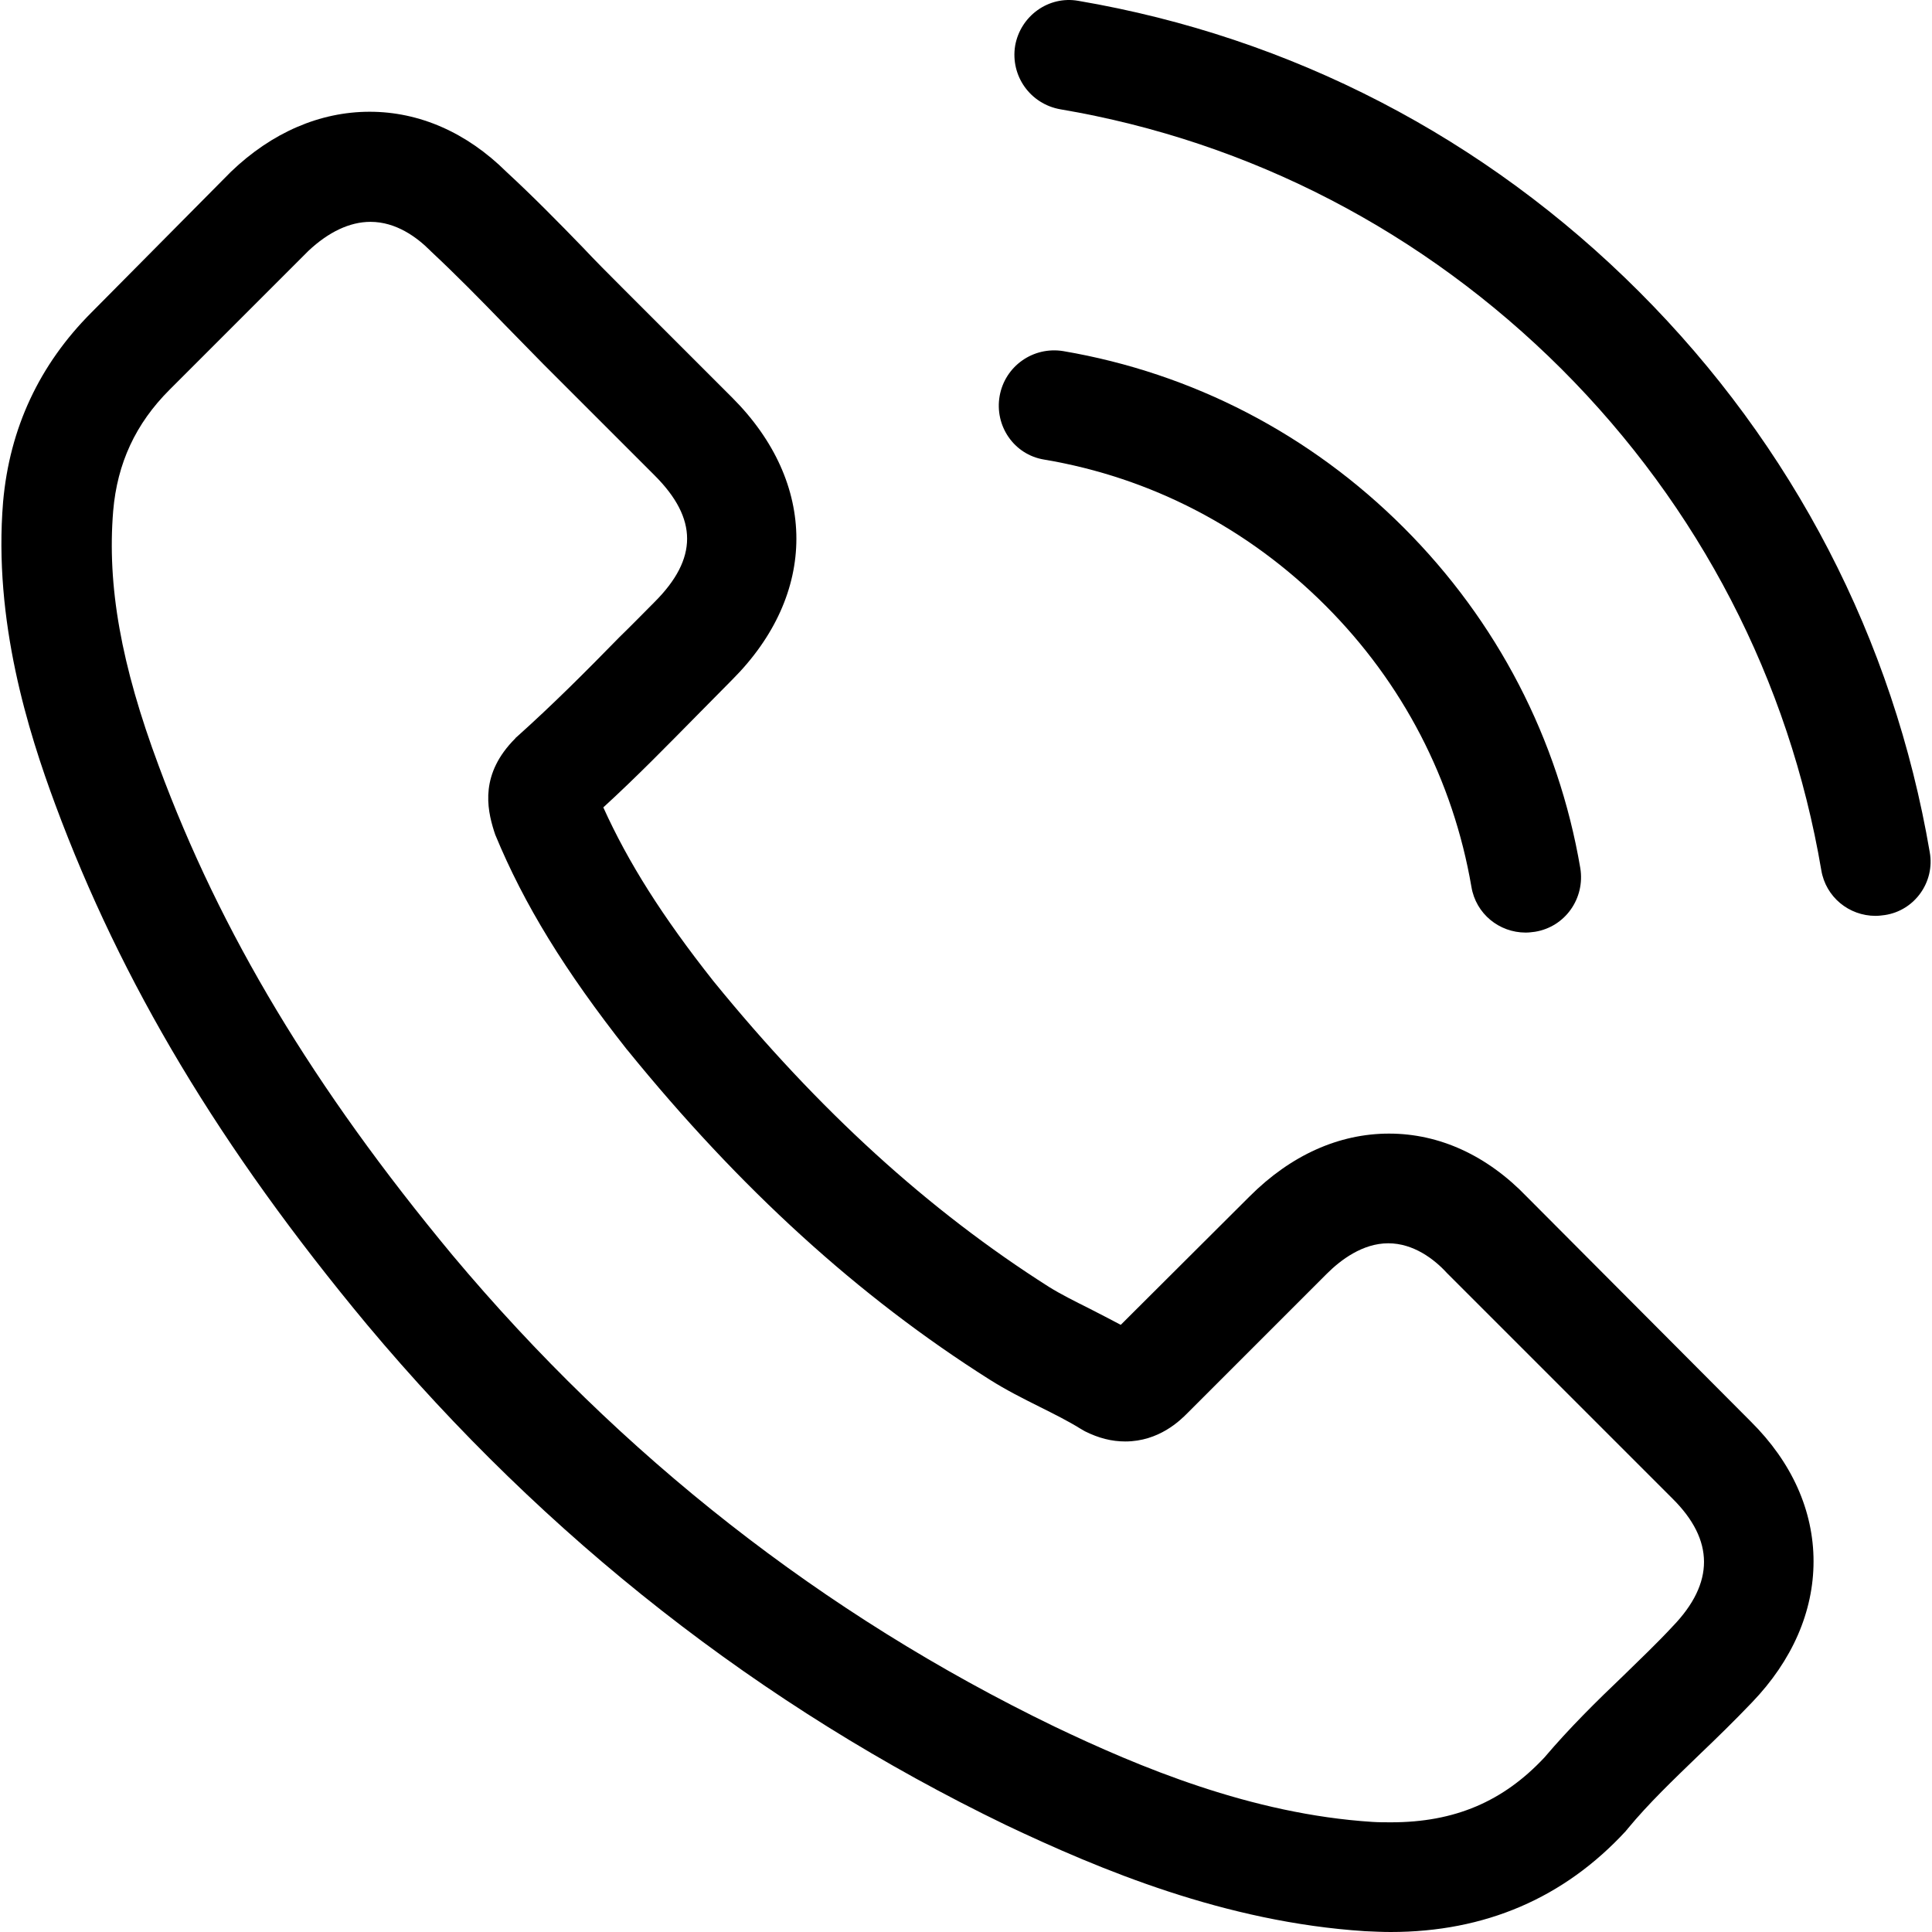
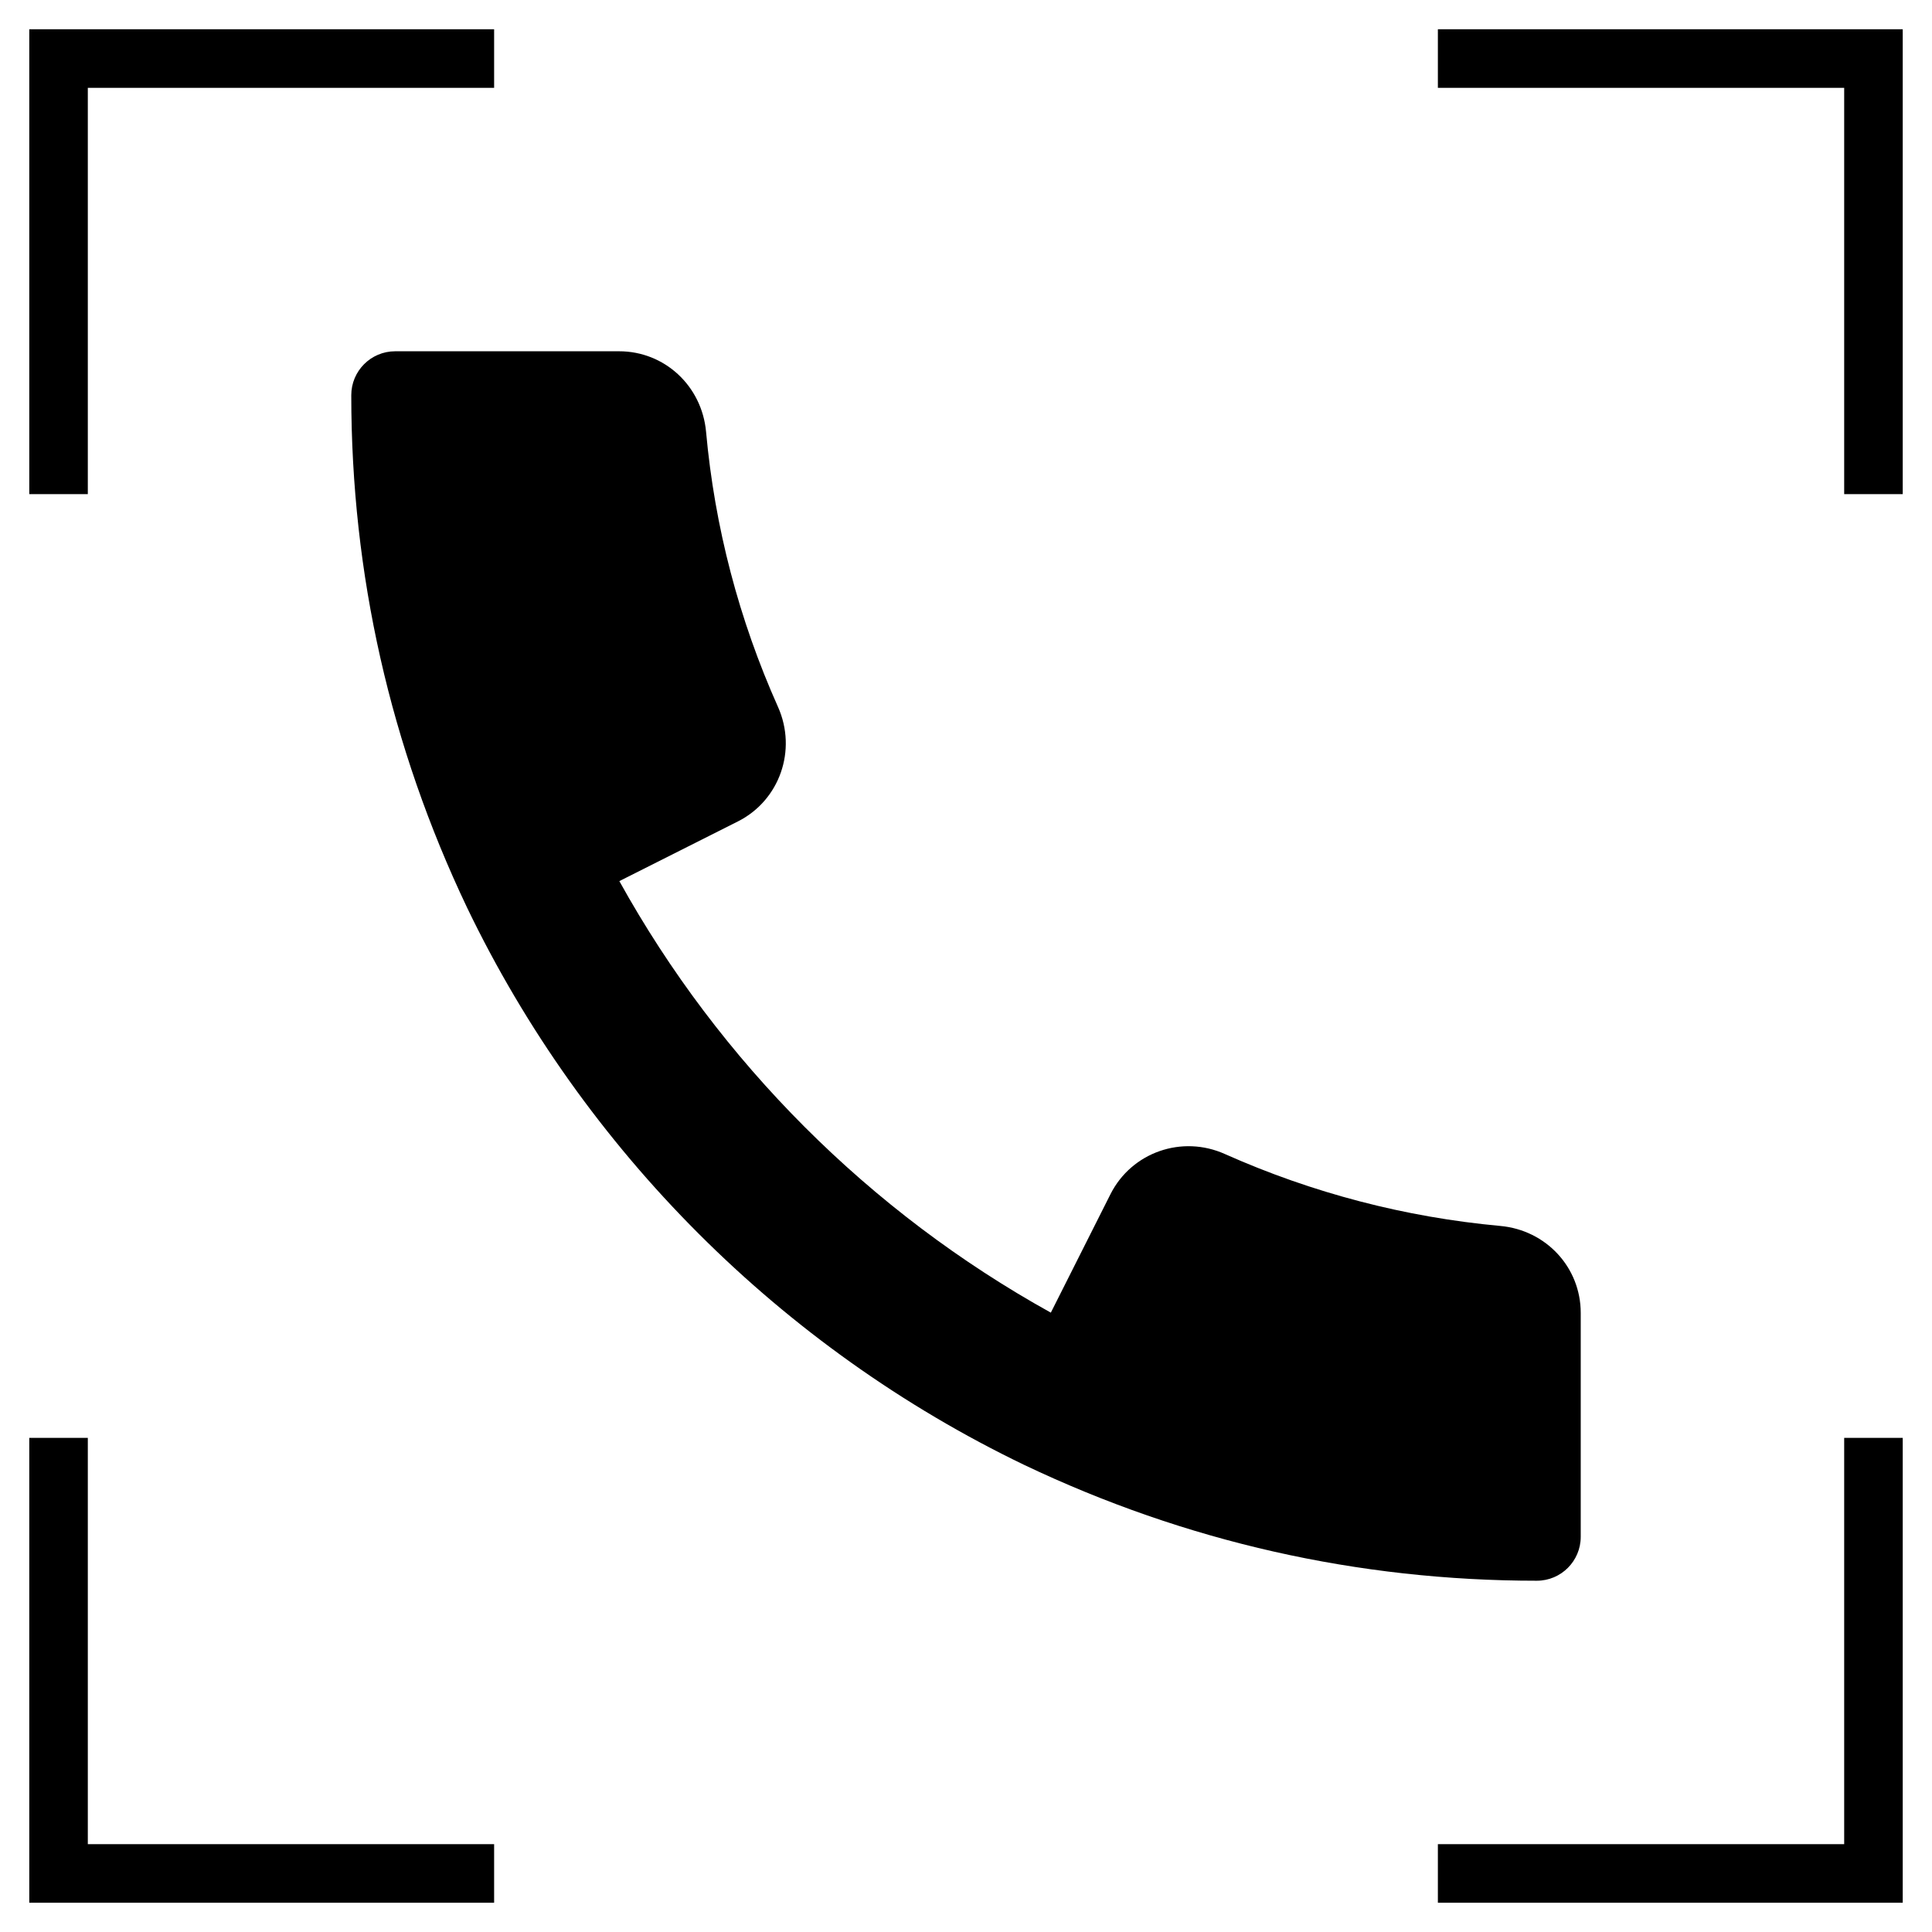
- <svg xmlns="http://www.w3.org/2000/svg" version="1.1" id="Capa_1" x="0px" y="0px" viewBox="0 0 473.806 473.806" style="enable-background:new 0 0 473.806 473.806;" xml:space="preserve">
-   <g>
-     <g>
-       <path d="M374.456,293.506c-9.7-10.1-21.4-15.5-33.8-15.5c-12.3,0-24.1,5.3-34.2,15.4l-31.6,31.5c-2.6-1.4-5.2-2.7-7.7-4    c-3.6-1.8-7-3.5-9.9-5.3c-29.6-18.8-56.5-43.3-82.3-75c-12.5-15.8-20.9-29.1-27-42.6c8.2-7.5,15.8-15.3,23.2-22.8    c2.8-2.8,5.6-5.7,8.4-8.5c21-21,21-48.2,0-69.2l-27.3-27.3c-3.1-3.1-6.3-6.3-9.3-9.5c-6-6.2-12.3-12.6-18.8-18.6    c-9.7-9.6-21.3-14.7-33.5-14.7s-24,5.1-34,14.7c-0.1,0.1-0.1,0.1-0.2,0.2l-34,34.3c-12.8,12.8-20.1,28.4-21.7,46.5    c-2.4,29.2,6.2,56.4,12.8,74.2c16.2,43.7,40.4,84.2,76.5,127.6c43.8,52.3,96.5,93.6,156.7,122.7c23,10.9,53.7,23.8,88,26    c2.1,0.1,4.3,0.2,6.3,0.2c23.1,0,42.5-8.3,57.7-24.8c0.1-0.2,0.3-0.3,0.4-0.5c5.2-6.3,11.2-12,17.5-18.1c4.3-4.1,8.7-8.4,13-12.9    c9.9-10.3,15.1-22.3,15.1-34.6c0-12.4-5.3-24.3-15.4-34.3L374.456,293.506z M410.256,398.806    C410.156,398.806,410.156,398.906,410.256,398.806c-3.9,4.2-7.9,8-12.2,12.2c-6.5,6.2-13.1,12.7-19.3,20    c-10.1,10.8-22,15.9-37.6,15.9c-1.5,0-3.1,0-4.6-0.1c-29.7-1.9-57.3-13.5-78-23.4c-56.6-27.4-106.3-66.3-147.6-115.6    c-34.1-41.1-56.9-79.1-72-119.9c-9.3-24.9-12.7-44.3-11.2-62.6c1-11.7,5.5-21.4,13.8-29.7l34.1-34.1c4.9-4.6,10.1-7.1,15.2-7.1    c6.3,0,11.4,3.8,14.6,7c0.1,0.1,0.2,0.2,0.3,0.3c6.1,5.7,11.9,11.6,18,17.9c3.1,3.2,6.3,6.4,9.5,9.7l27.3,27.3    c10.6,10.6,10.6,20.4,0,31c-2.9,2.9-5.7,5.8-8.6,8.6c-8.4,8.6-16.4,16.6-25.1,24.4c-0.2,0.2-0.4,0.3-0.5,0.5    c-8.6,8.6-7,17-5.2,22.7c0.1,0.3,0.2,0.6,0.3,0.9c7.1,17.2,17.1,33.4,32.3,52.7l0.1,0.1c27.6,34,56.7,60.5,88.8,80.8    c4.1,2.6,8.3,4.7,12.3,6.7c3.6,1.8,7,3.5,9.9,5.3c0.4,0.2,0.8,0.5,1.2,0.7c3.4,1.7,6.6,2.5,9.9,2.5c8.3,0,13.5-5.2,15.2-6.9    l34.2-34.2c3.4-3.4,8.8-7.5,15.1-7.5c6.2,0,11.3,3.9,14.4,7.3c0.1,0.1,0.1,0.1,0.2,0.2l55.1,55.1    C420.456,377.706,420.456,388.206,410.256,398.806z" />
-       <path d="M256.056,112.706c26.2,4.4,50,16.8,69,35.8s31.3,42.8,35.8,69c1.1,6.6,6.8,11.2,13.3,11.2c0.8,0,1.5-0.1,2.3-0.2    c7.4-1.2,12.3-8.2,11.1-15.6c-5.4-31.7-20.4-60.6-43.3-83.5s-51.8-37.9-83.5-43.3c-7.4-1.2-14.3,3.7-15.6,11    S248.656,111.506,256.056,112.706z" />
-       <path d="M473.256,209.006c-8.9-52.2-33.5-99.7-71.3-137.5s-85.3-62.4-137.5-71.3c-7.3-1.3-14.2,3.7-15.5,11    c-1.2,7.4,3.7,14.3,11.1,15.6c46.6,7.9,89.1,30,122.9,63.7c33.8,33.8,55.8,76.3,63.7,122.9c1.1,6.6,6.8,11.2,13.3,11.2    c0.8,0,1.5-0.1,2.3-0.2C469.556,223.306,474.556,216.306,473.256,209.006z" />
-     </g>
-   </g>
-   <g>
- </g>
-   <g>
- </g>
-   <g>
- </g>
-   <g>
- </g>
-   <g>
- </g>
-   <g>
- </g>
-   <g>
- </g>
-   <g>
- </g>
-   <g>
- </g>
-   <g>
- </g>
-   <g>
- </g>
-   <g>
- </g>
-   <g>
- </g>
-   <g>
- </g>
-   <g>
- </g>
+ <svg xmlns="http://www.w3.org/2000/svg" width="33" height="33" viewBox="0 0 33 33">
+   <path d="M25.626 20.94C24.003 20.791 22.421 20.379 20.925 19.713C20.19 19.381 19.331 19.681 18.969 20.395L17.949 22.421C14.856 20.706 12.291 18.14 10.579 15.05L12.603 14.031C13.317 13.672 13.618 12.813 13.289 12.075C12.621 10.581 12.207 9 12.06 7.374C11.988 6.591 11.351 6 10.575 6H6.75C6.336 6 6 6.336 6 6.75C6 9.804 6.666 12.748 7.979 15.505C9.972 19.648 13.351 23.028 17.497 25.023C20.253 26.335 23.198 27 26.25 27C26.664 27 27 26.664 27 26.25V22.425C27 21.649 26.409 21.011 25.626 20.94Z M1 1V0.5H0.5V1H1ZM32 1H32.5V0.5L32 0.5L32 1ZM32 32V32.5H32.5V32H32ZM1 32L0.5 32L0.5 32.5L1 32.5L1 32ZM1.5 8.44V1H0.5V8.44H1.5ZM1 1.5H8.44V0.5H1V1.5ZM24.56 1.5L32 1.5L32 0.5L24.56 0.5L24.56 1.5ZM31.5 1V8.44H32.5V1H31.5ZM31.5 24.56V32H32.5V24.56H31.5ZM32 31.5H24.56V32.5H32V31.5ZM8.44 31.5L1 31.5L1 32.5L8.44 32.5L8.44 31.5ZM1.5 32L1.5 24.56L0.5 24.56L0.5 32L1.5 32Z" />
</svg>
